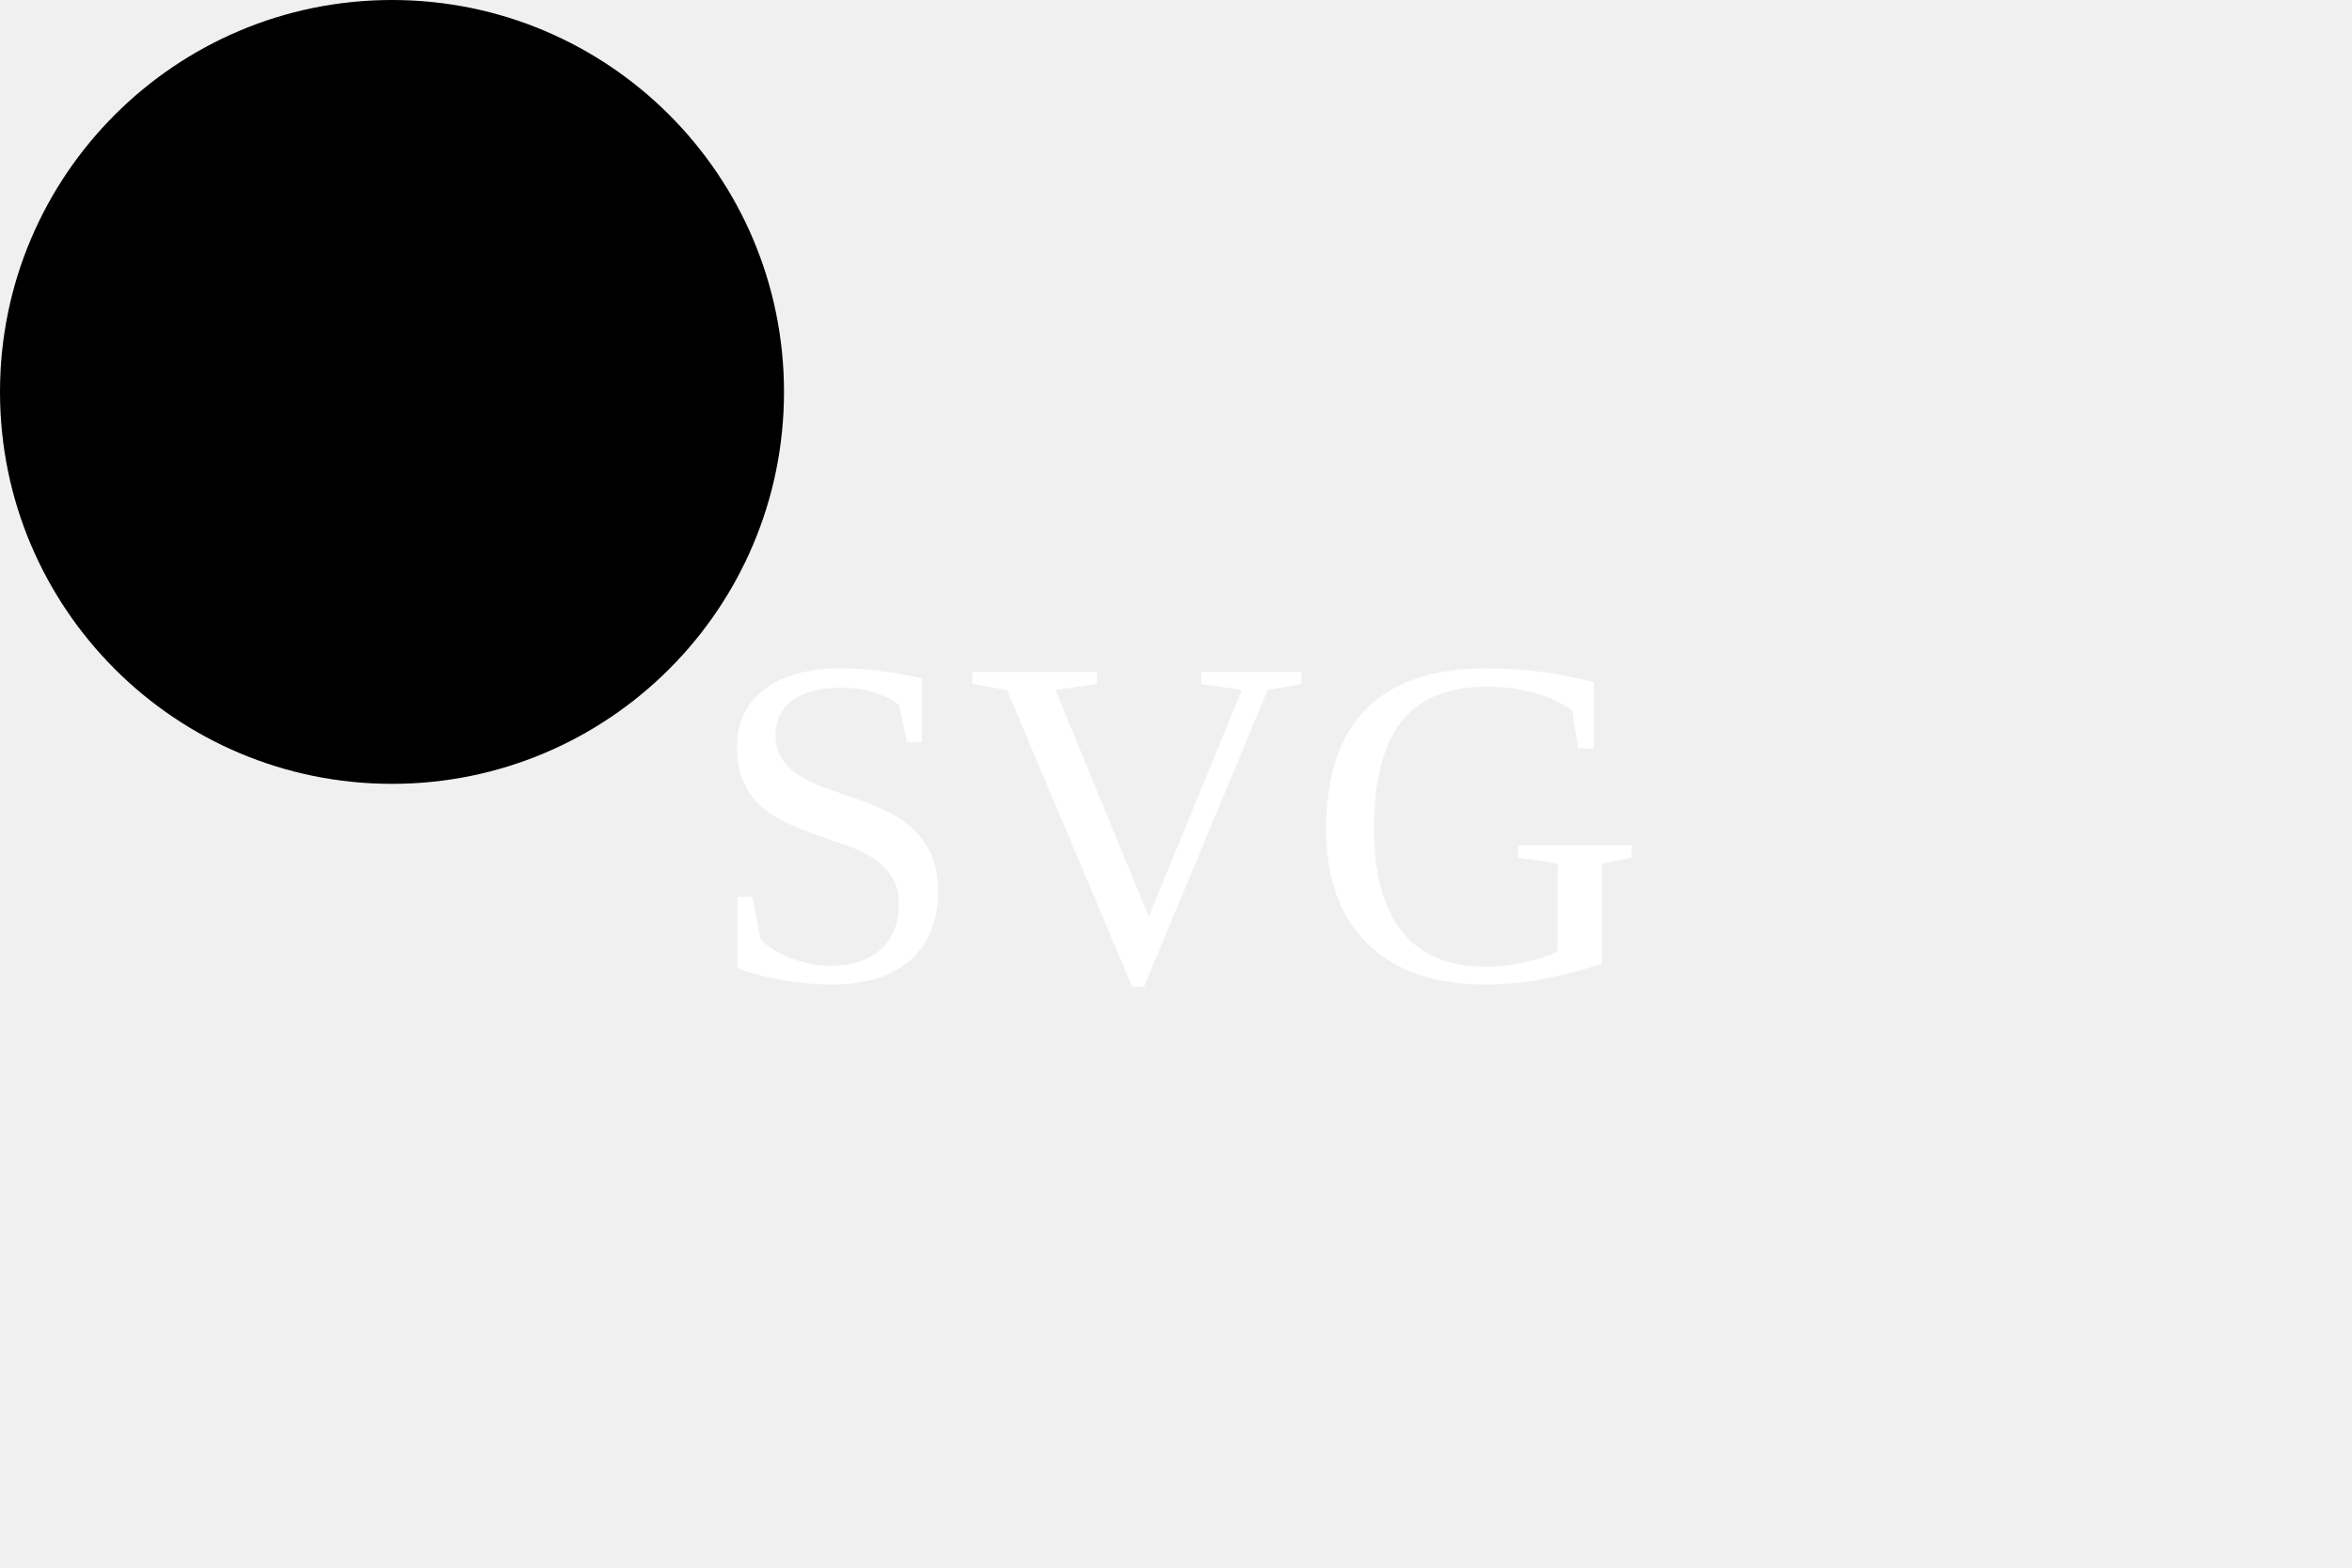
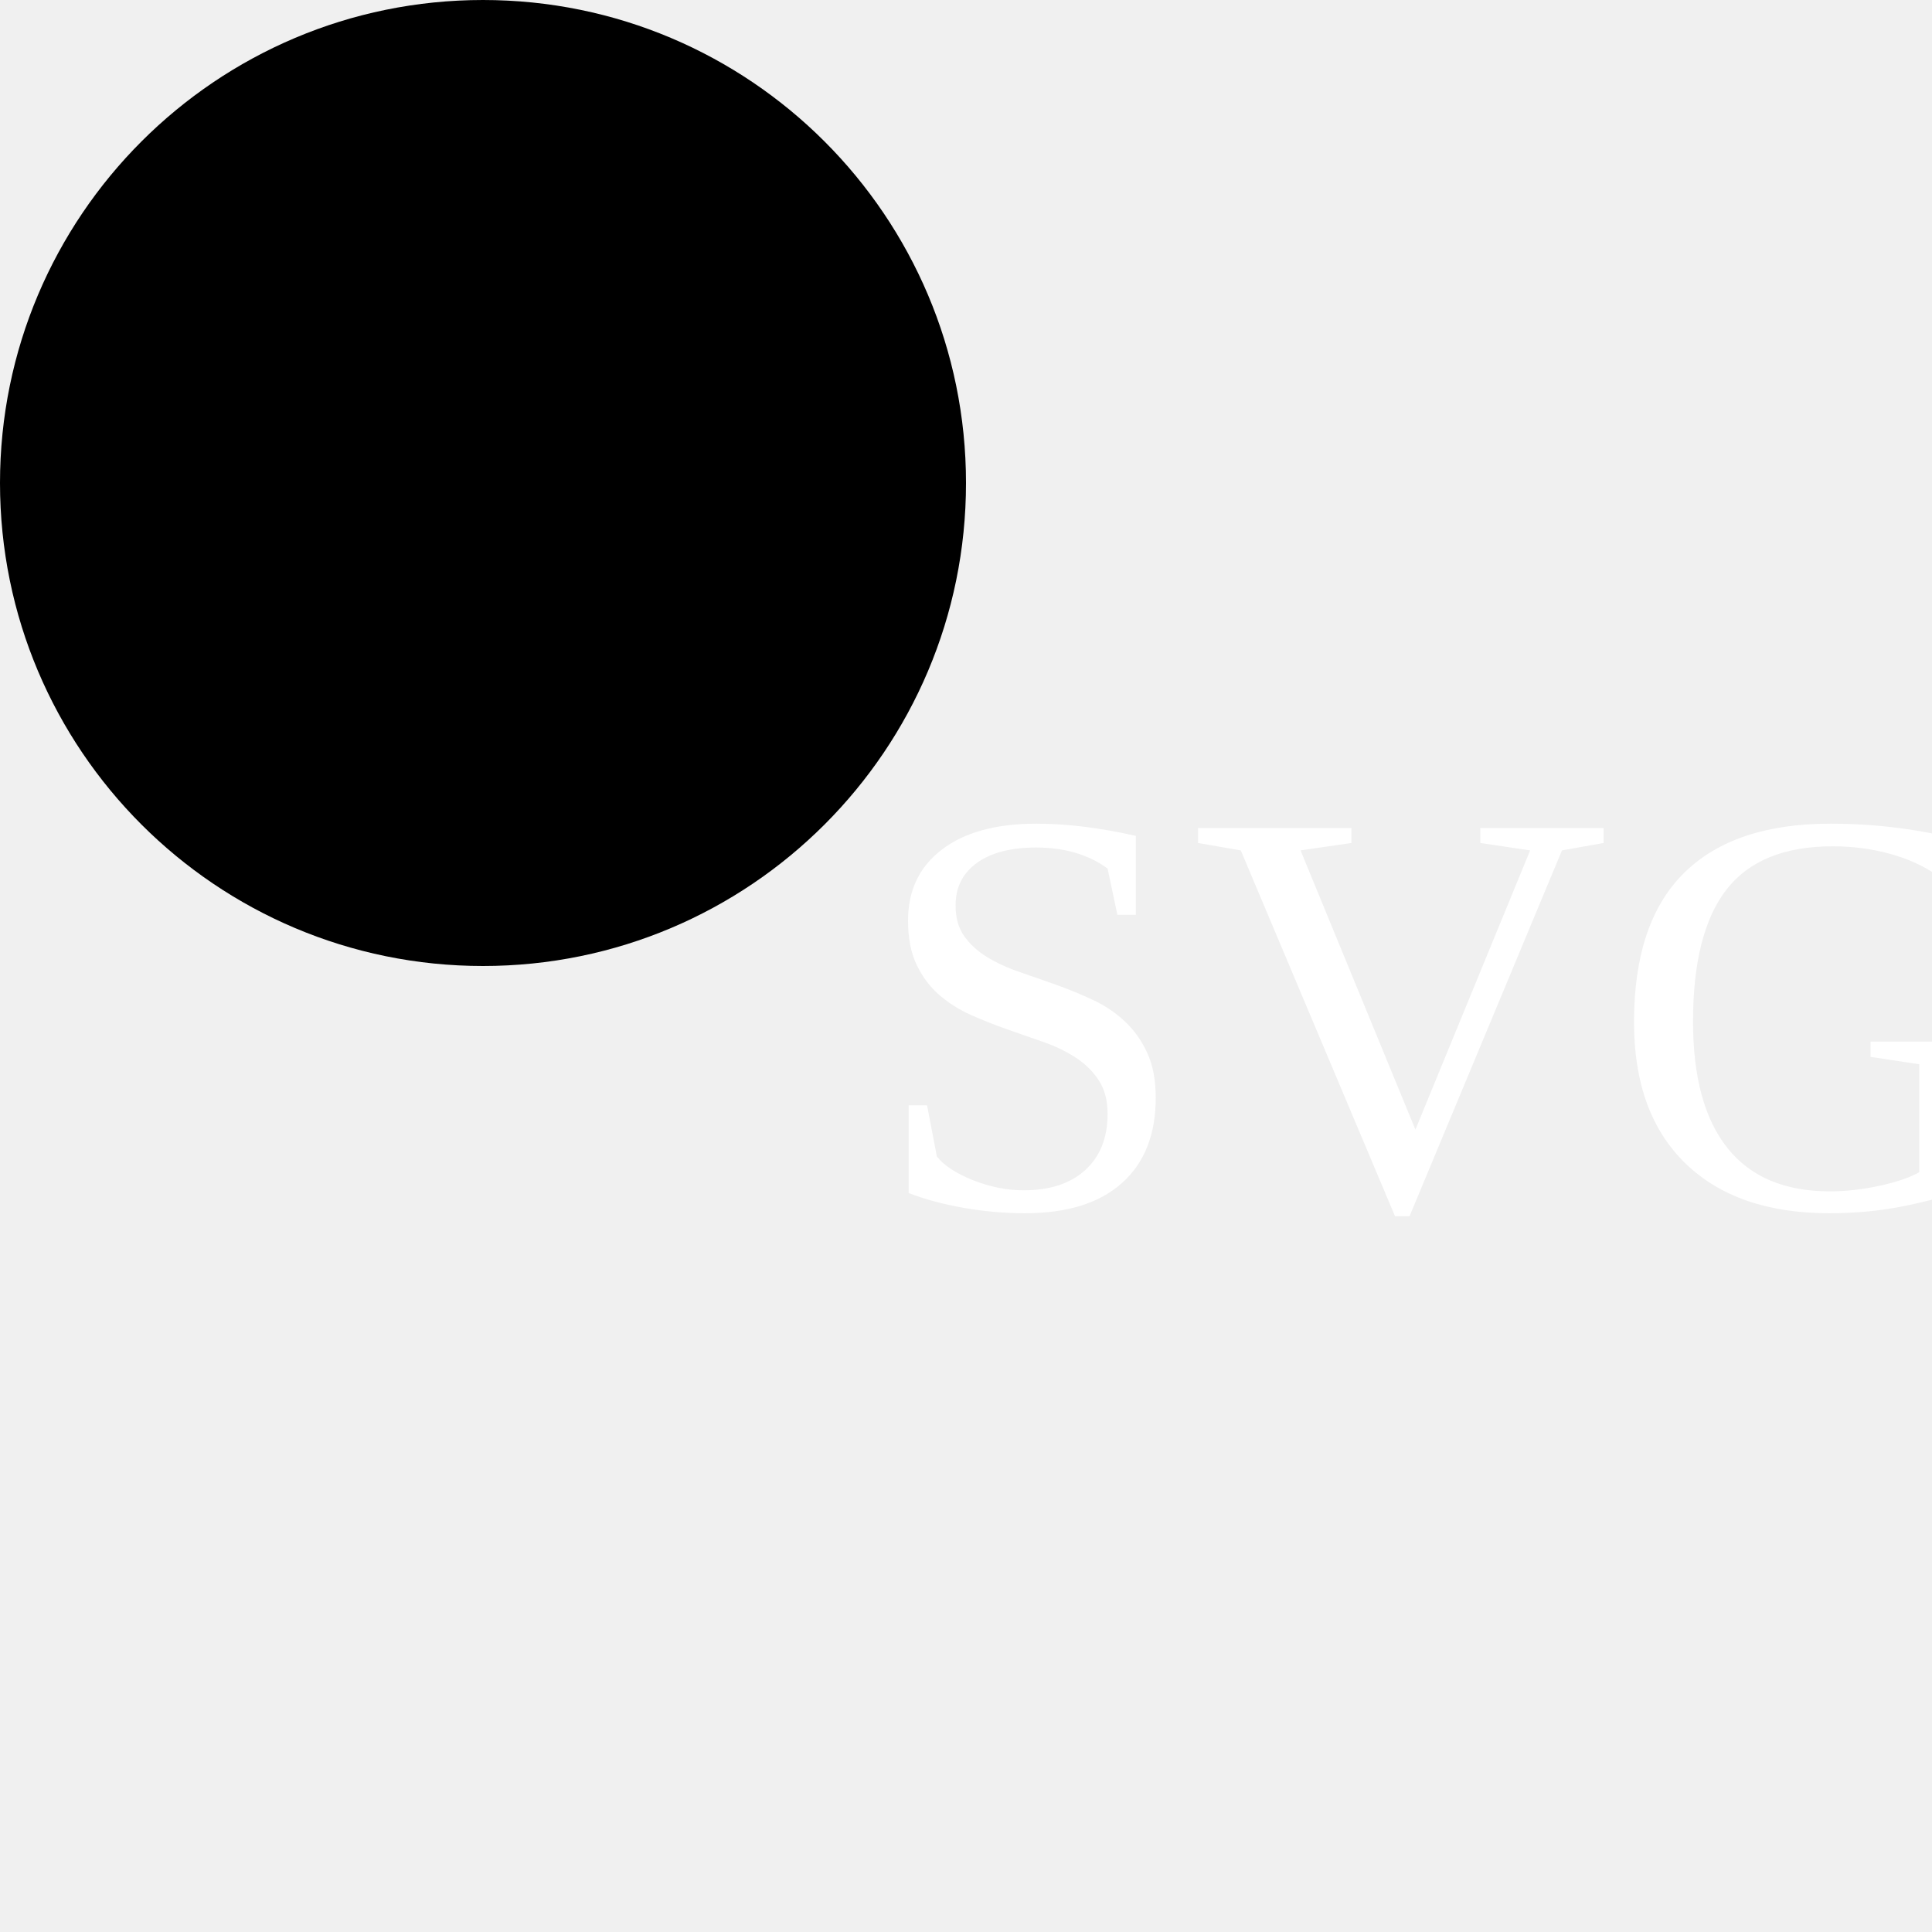
- <svg xmlns="http://www.w3.org/2000/svg" version="1.1" width="300" height="200">
+ <svg xmlns="http://www.w3.org/2000/svg" version="1.1" width="200" height="200">
  <circle cx="50" cy="50" r="50" fill="" />
  <text x="150" y="125" font-size="60" text-anchor="middle" fill="white">SVG</text>
</svg>
